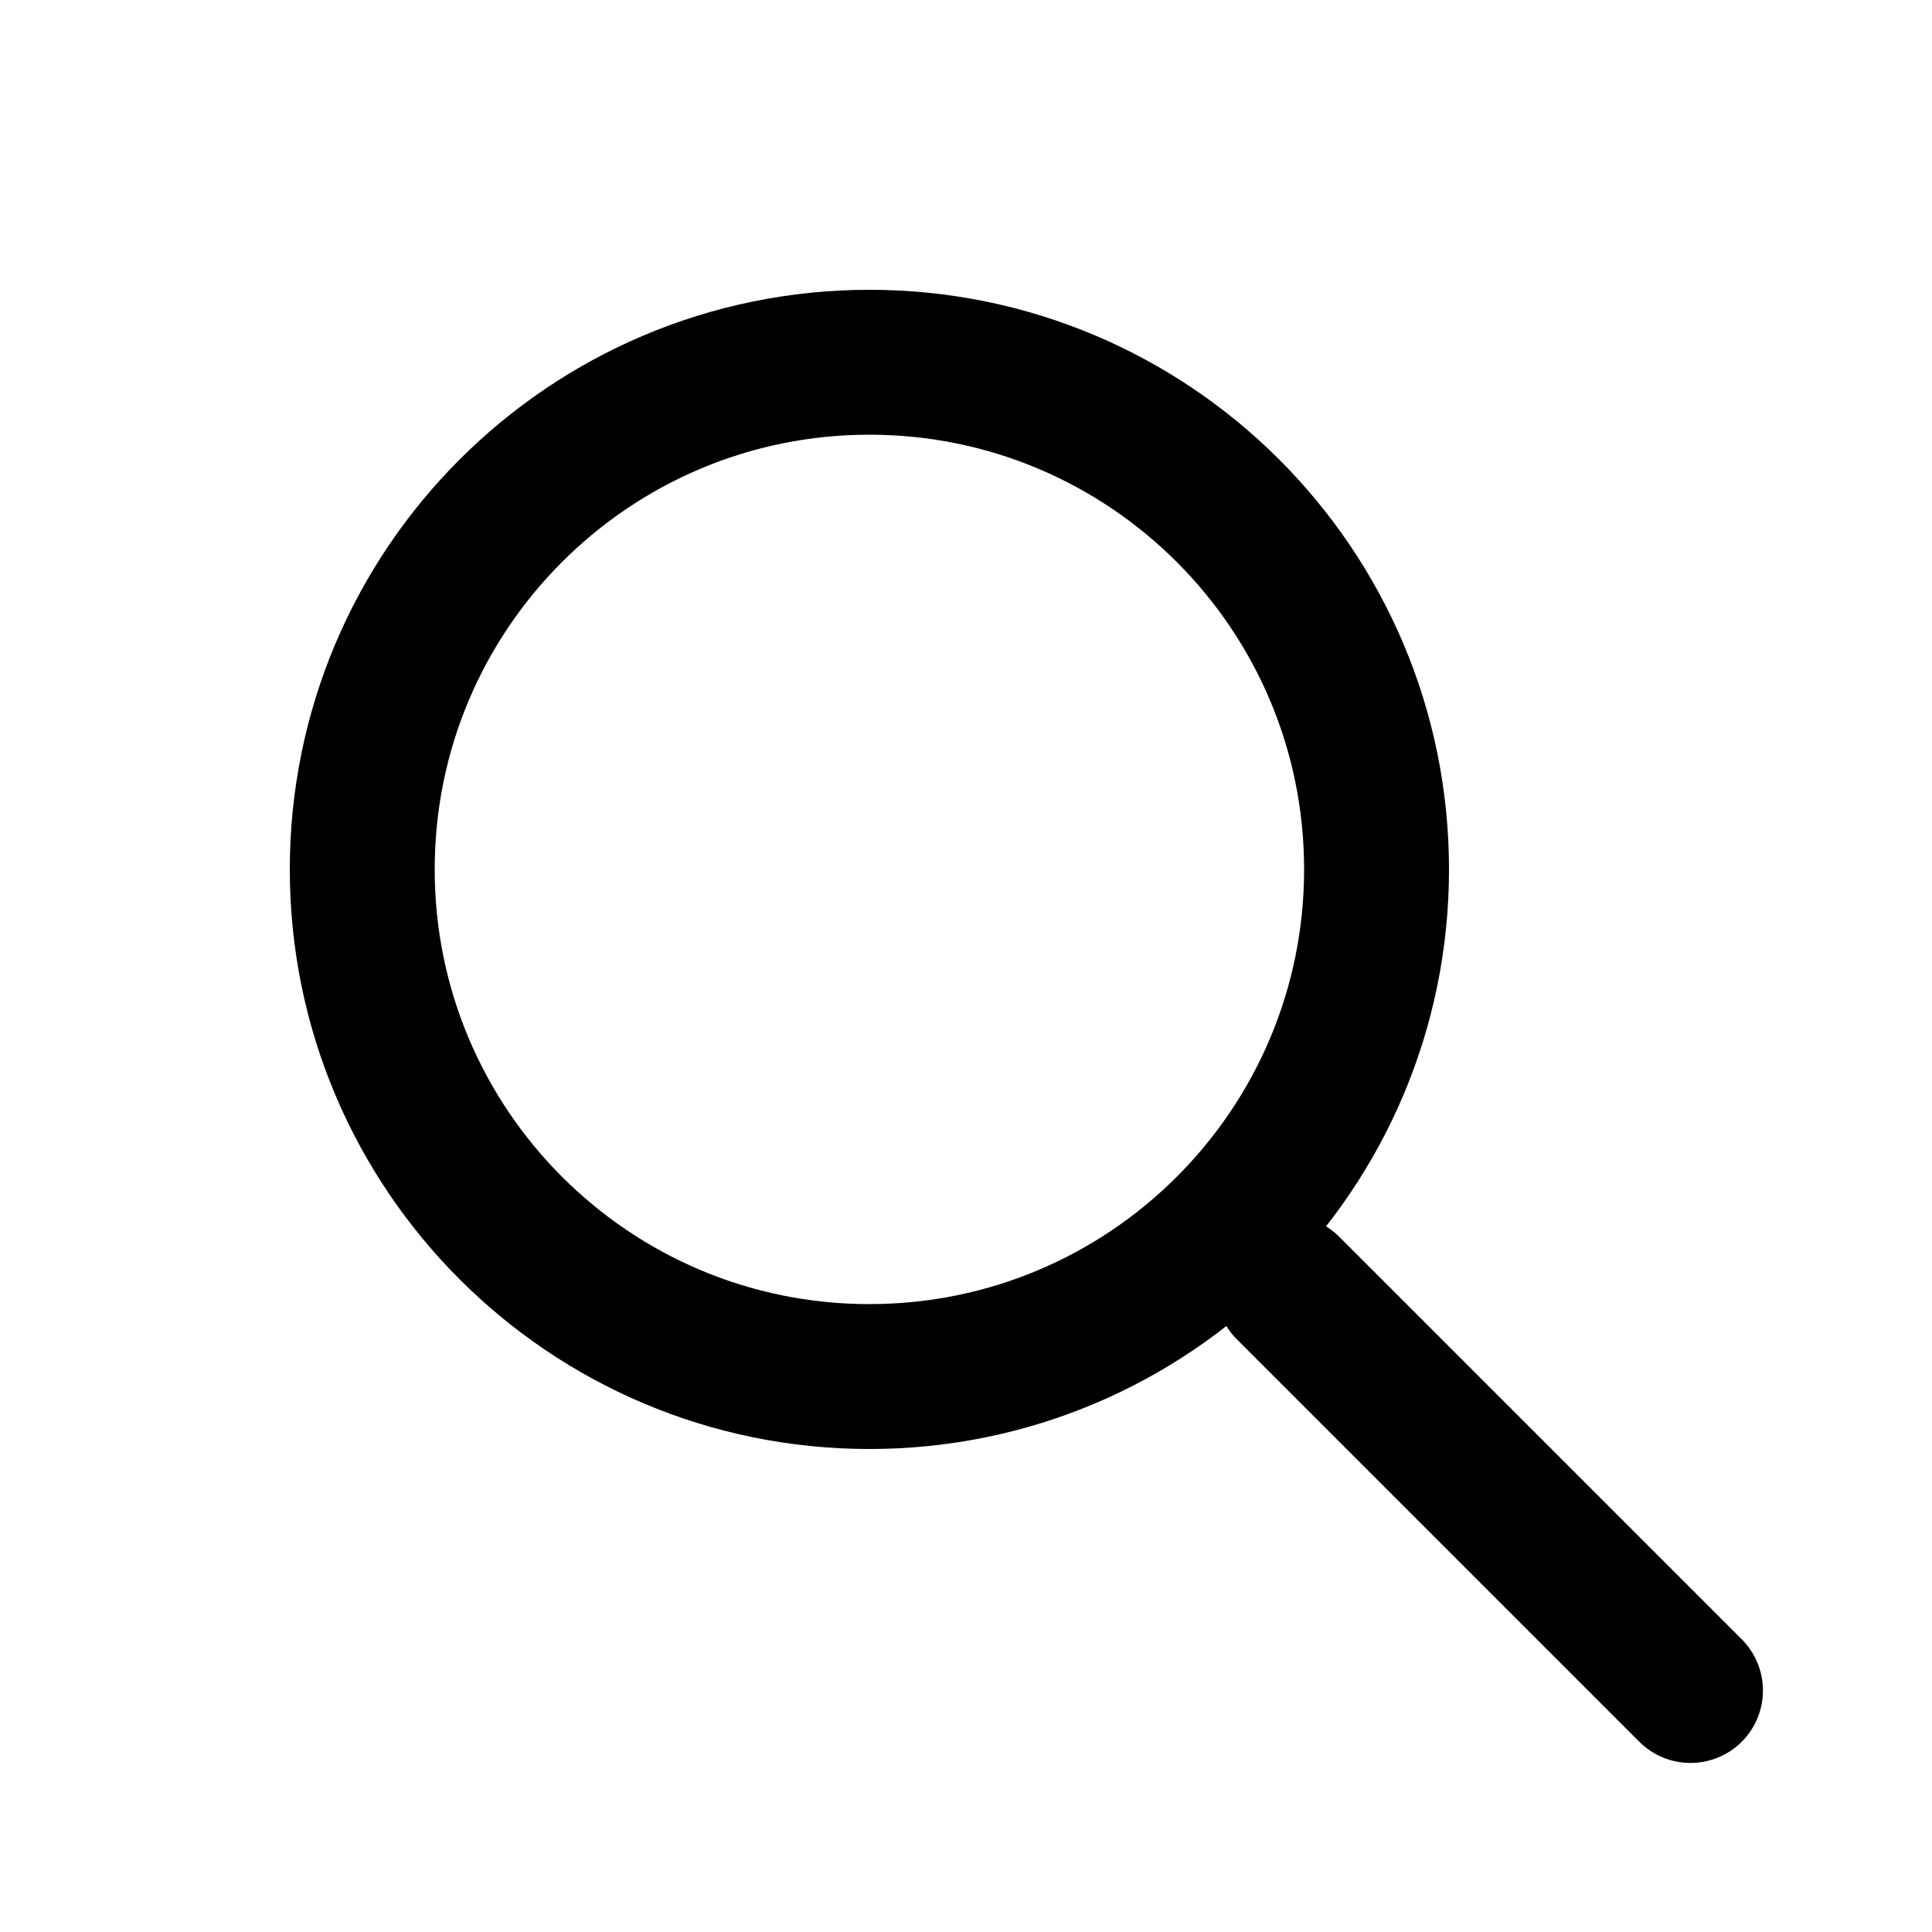
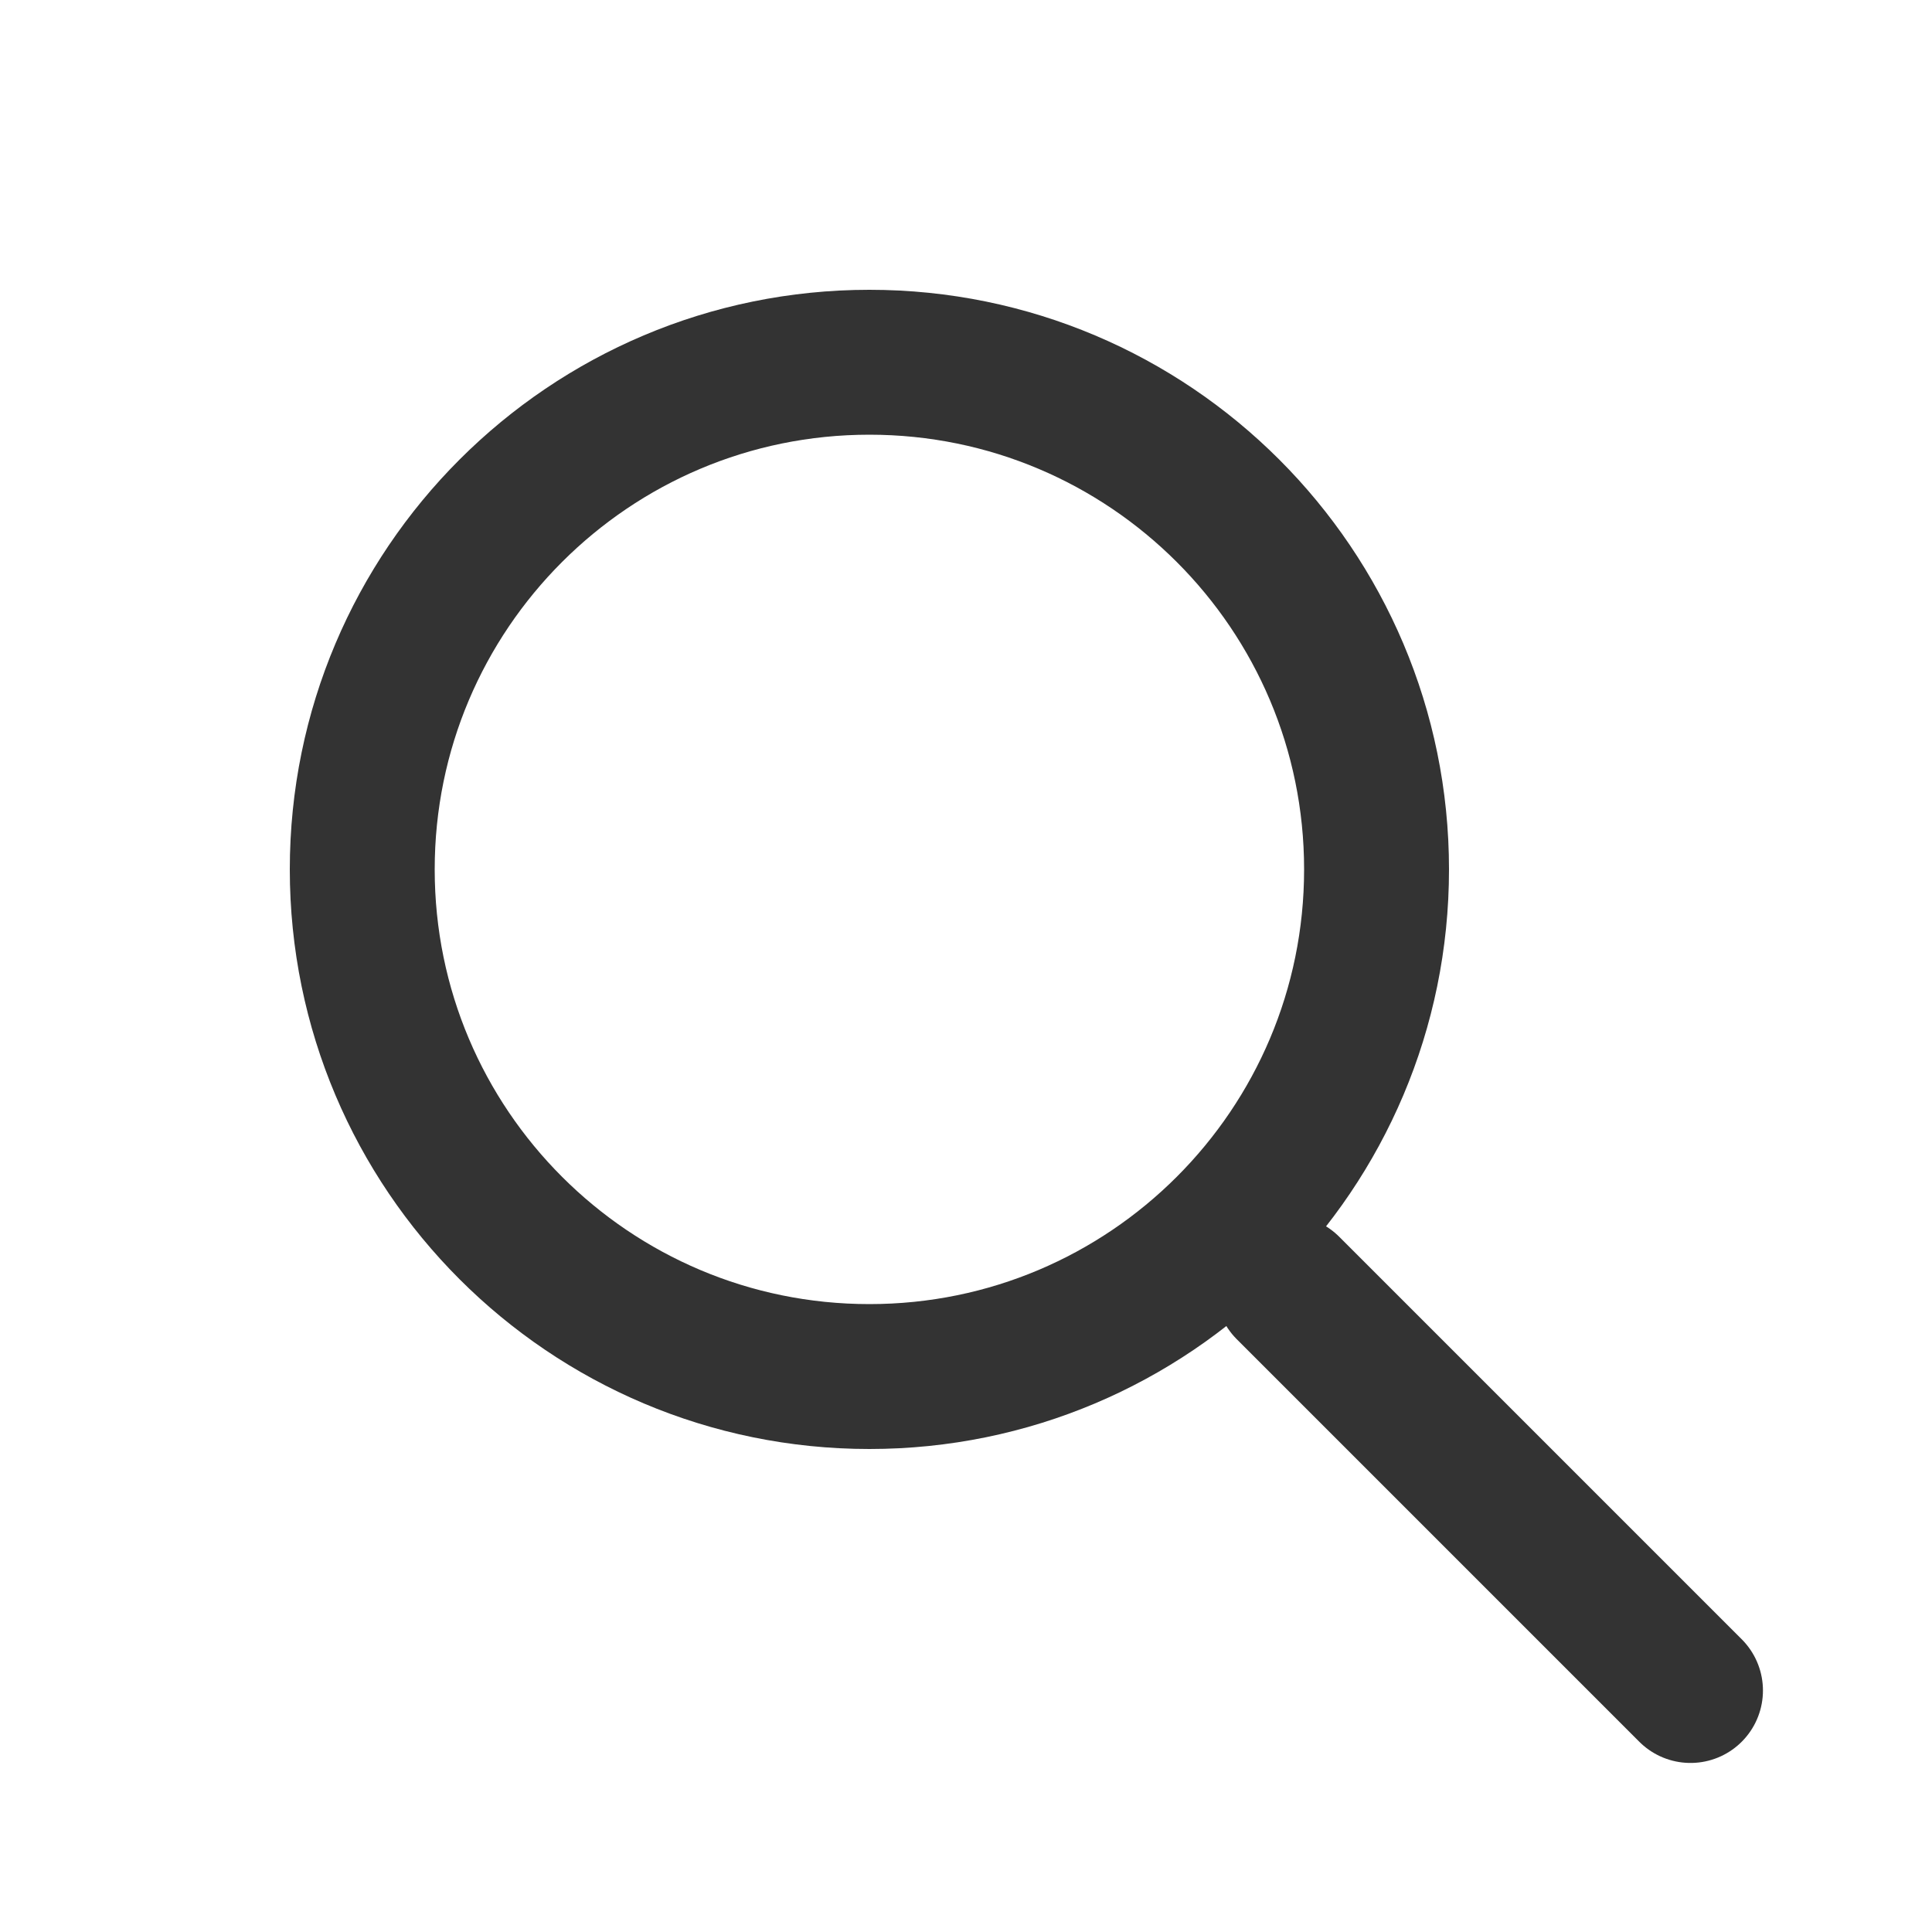
<svg xmlns="http://www.w3.org/2000/svg" viewBox="0 0 24 24" fill="none">
-   <circle cx="10.8" cy="10.8" r="6.3" stroke="currentColor" stroke-width="1.8" />
-   <path d="m16 16 5 5" stroke="currentColor" stroke-width="1.8" stroke-linecap="round" />
+   <circle cx="10.8" cy="10.8" r="6.3" stroke="#333333" stroke-width="1.8" />
+   <path d="m16 16 5 5" stroke="#333333" stroke-width="1.8" stroke-linecap="round" />
</svg>
